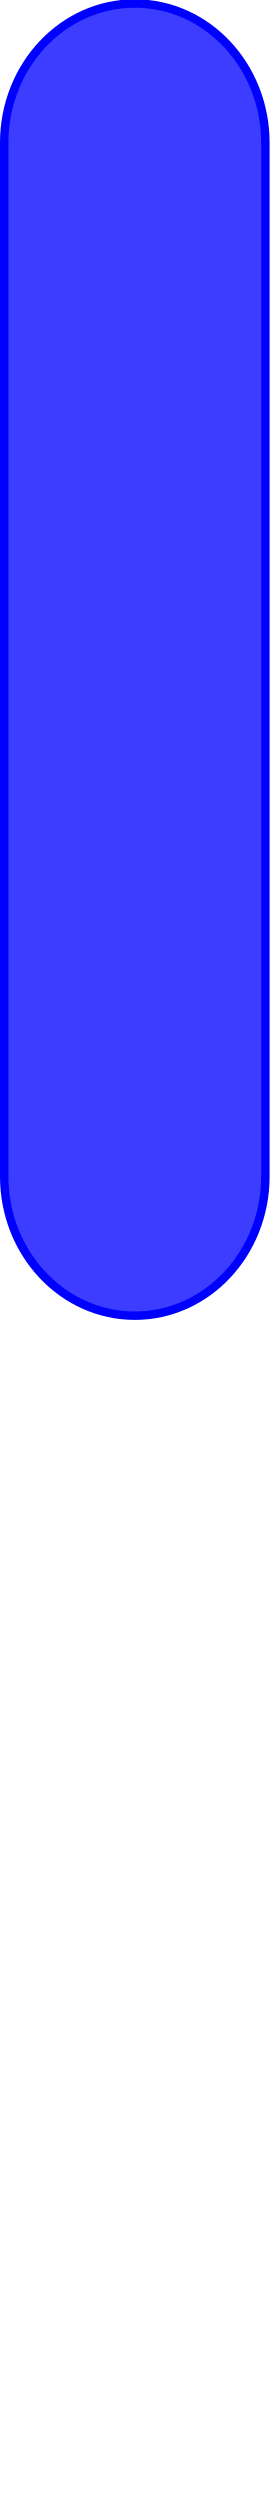
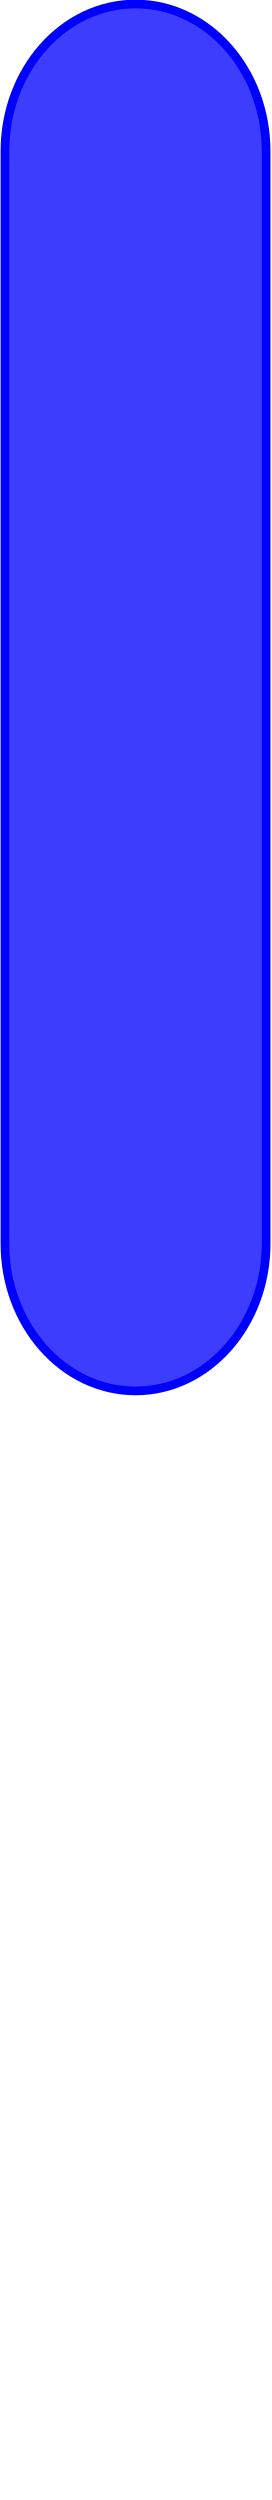
<svg xmlns="http://www.w3.org/2000/svg" width="18.24mm" height="168.234mm" viewBox="0 0 18.24 168.234" version="1.1" id="svg1086">
  <defs id="defs1080" />
  <g id="layer1" transform="translate(-105.0288,-77.18835)">
    <path style="fill:none;stroke:none;stroke-width:0.189px;stroke-linecap:butt;stroke-linejoin:miter;stroke-opacity:1" d="m 105.029,245.423 c 18.24,0 18.24,0 18.24,0" id="path2249-6" />
-     <rect y="77.424" x="105.312" height="88.302" width="17.576" id="rect973" style="fill:#0000ff;fill-opacity:0.761;stroke:#0000ff;stroke-width:0.568;stroke-miterlimit:4;stroke-dasharray:none;stroke-opacity:1" ry="9.377" />
+     <rect y="77.459" x="105.361" height="93.329" width="17.576" id="rect973" style="fill:#0000ff;fill-opacity:0.761;stroke:#0000ff;stroke-width:0.584;stroke-miterlimit:4;stroke-dasharray:none;stroke-opacity:1" ry="9.911" />
  </g>
</svg>
